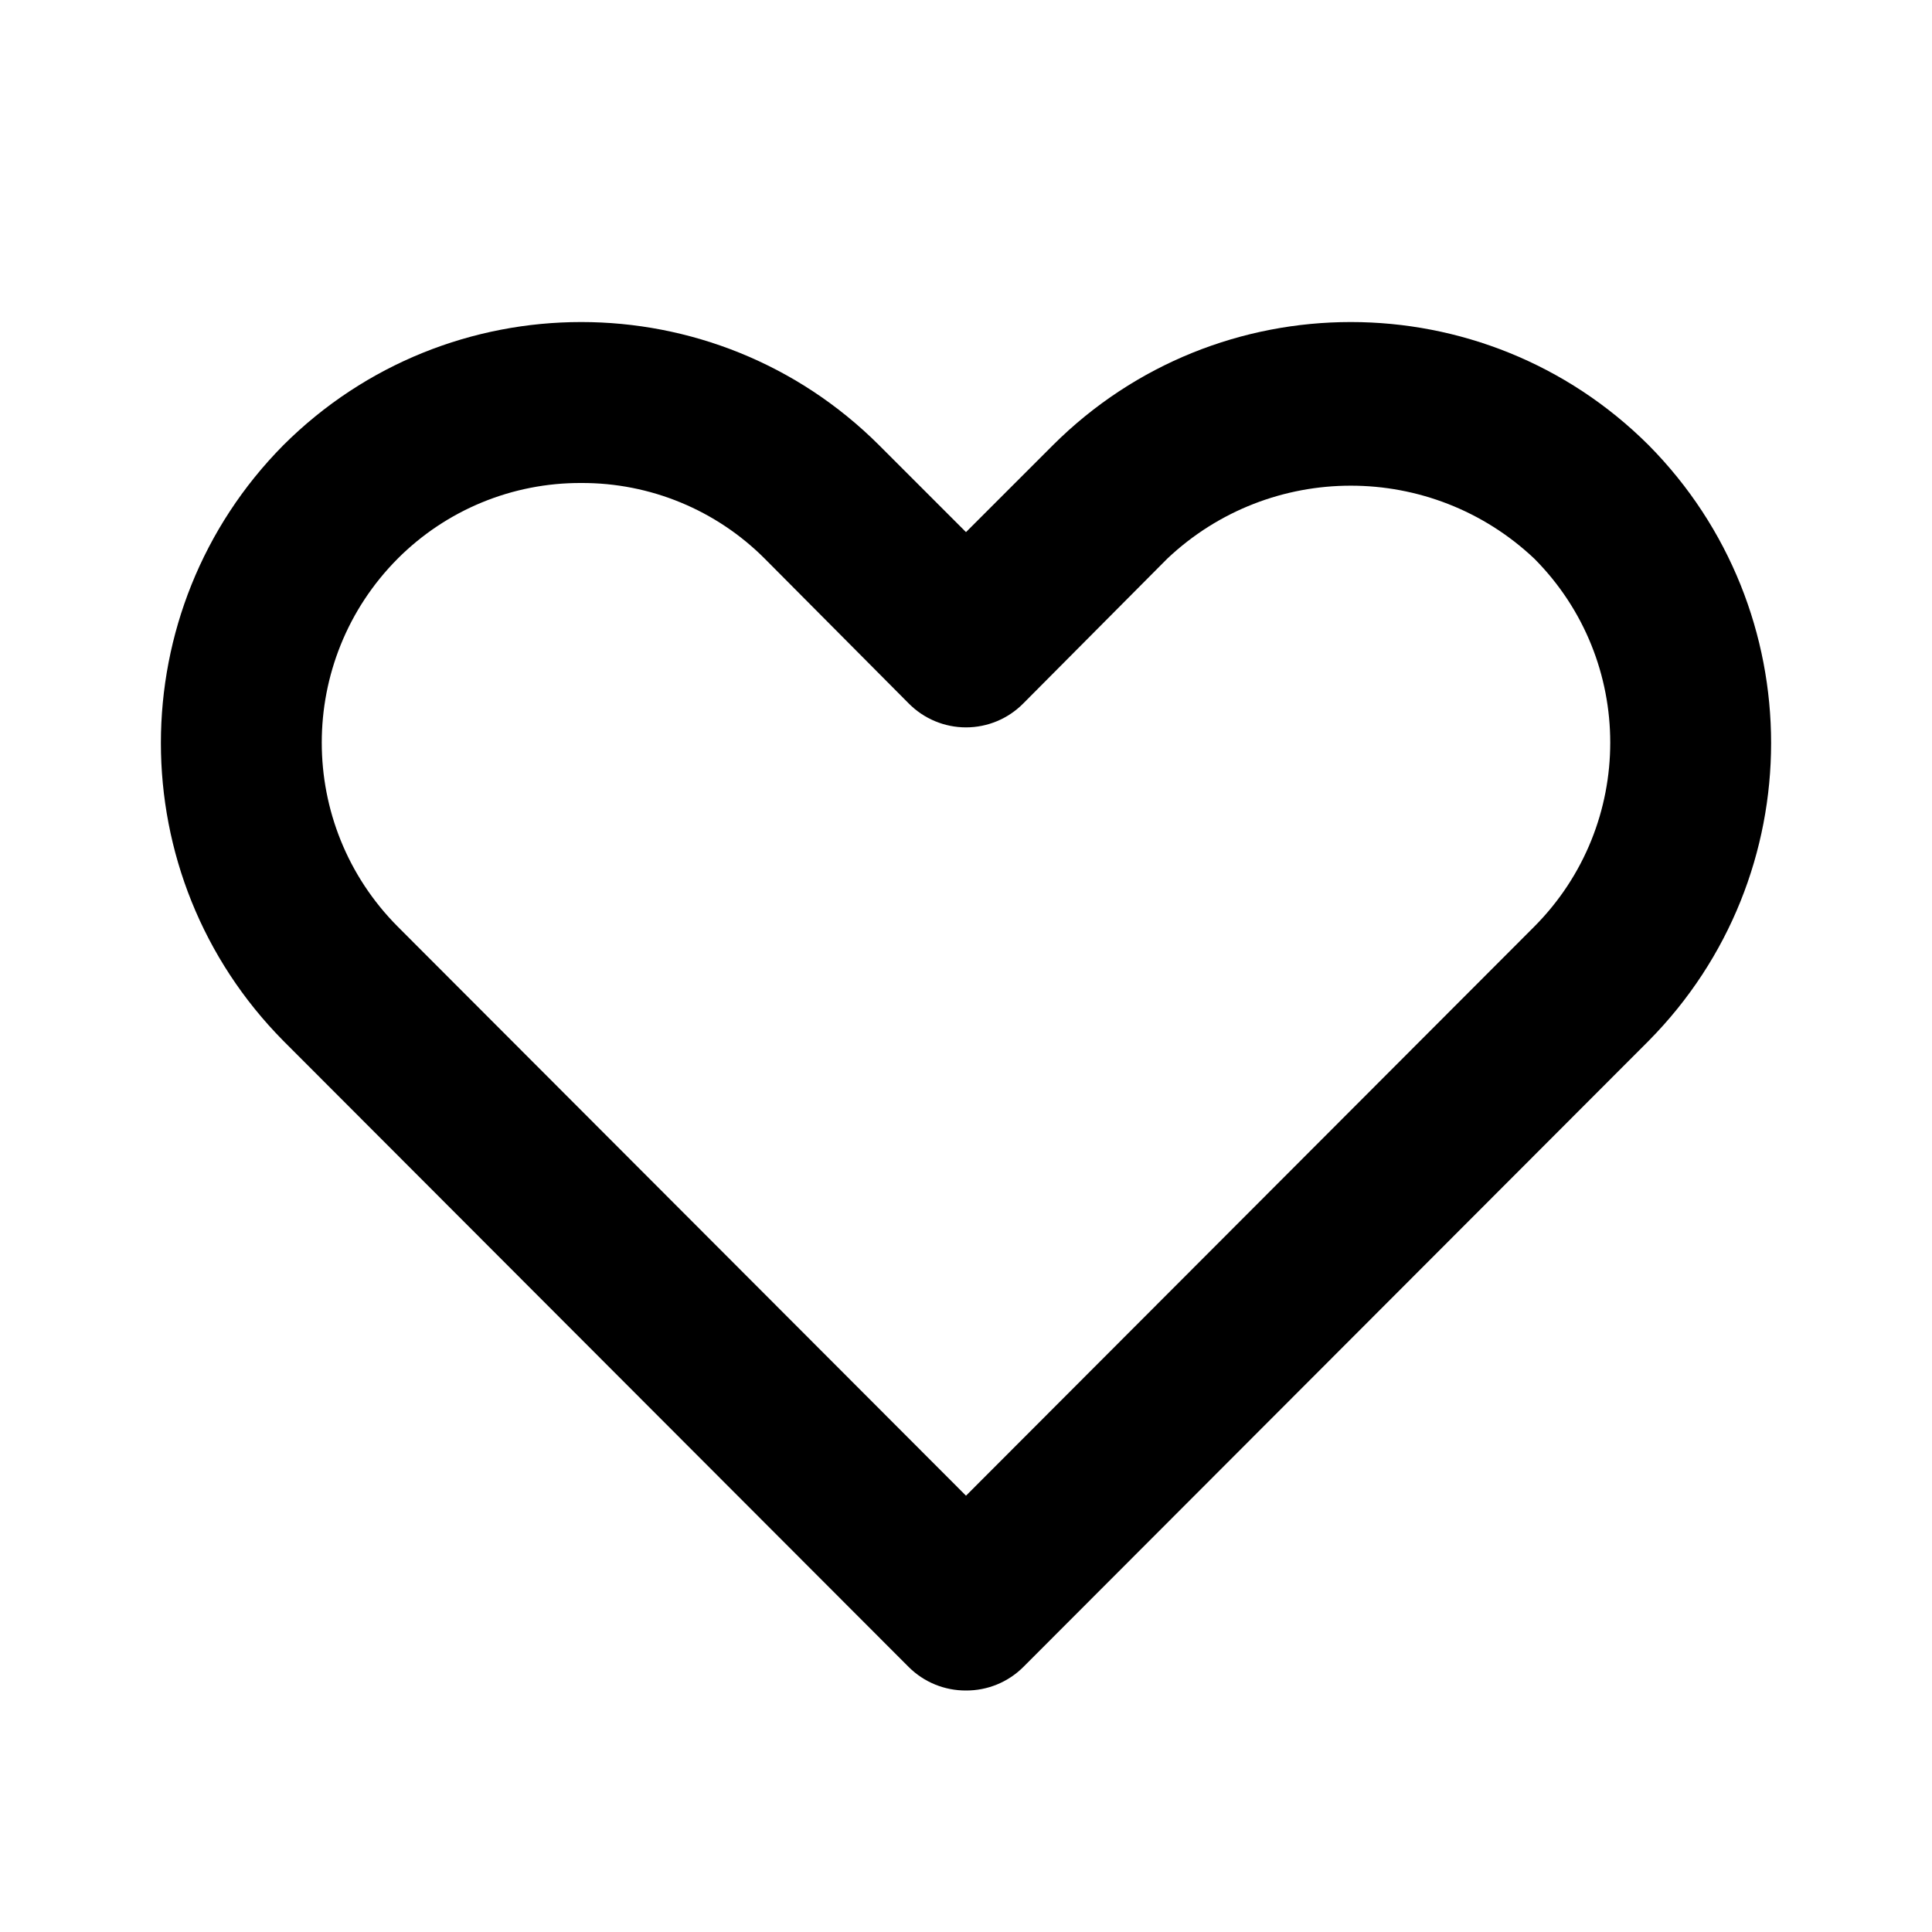
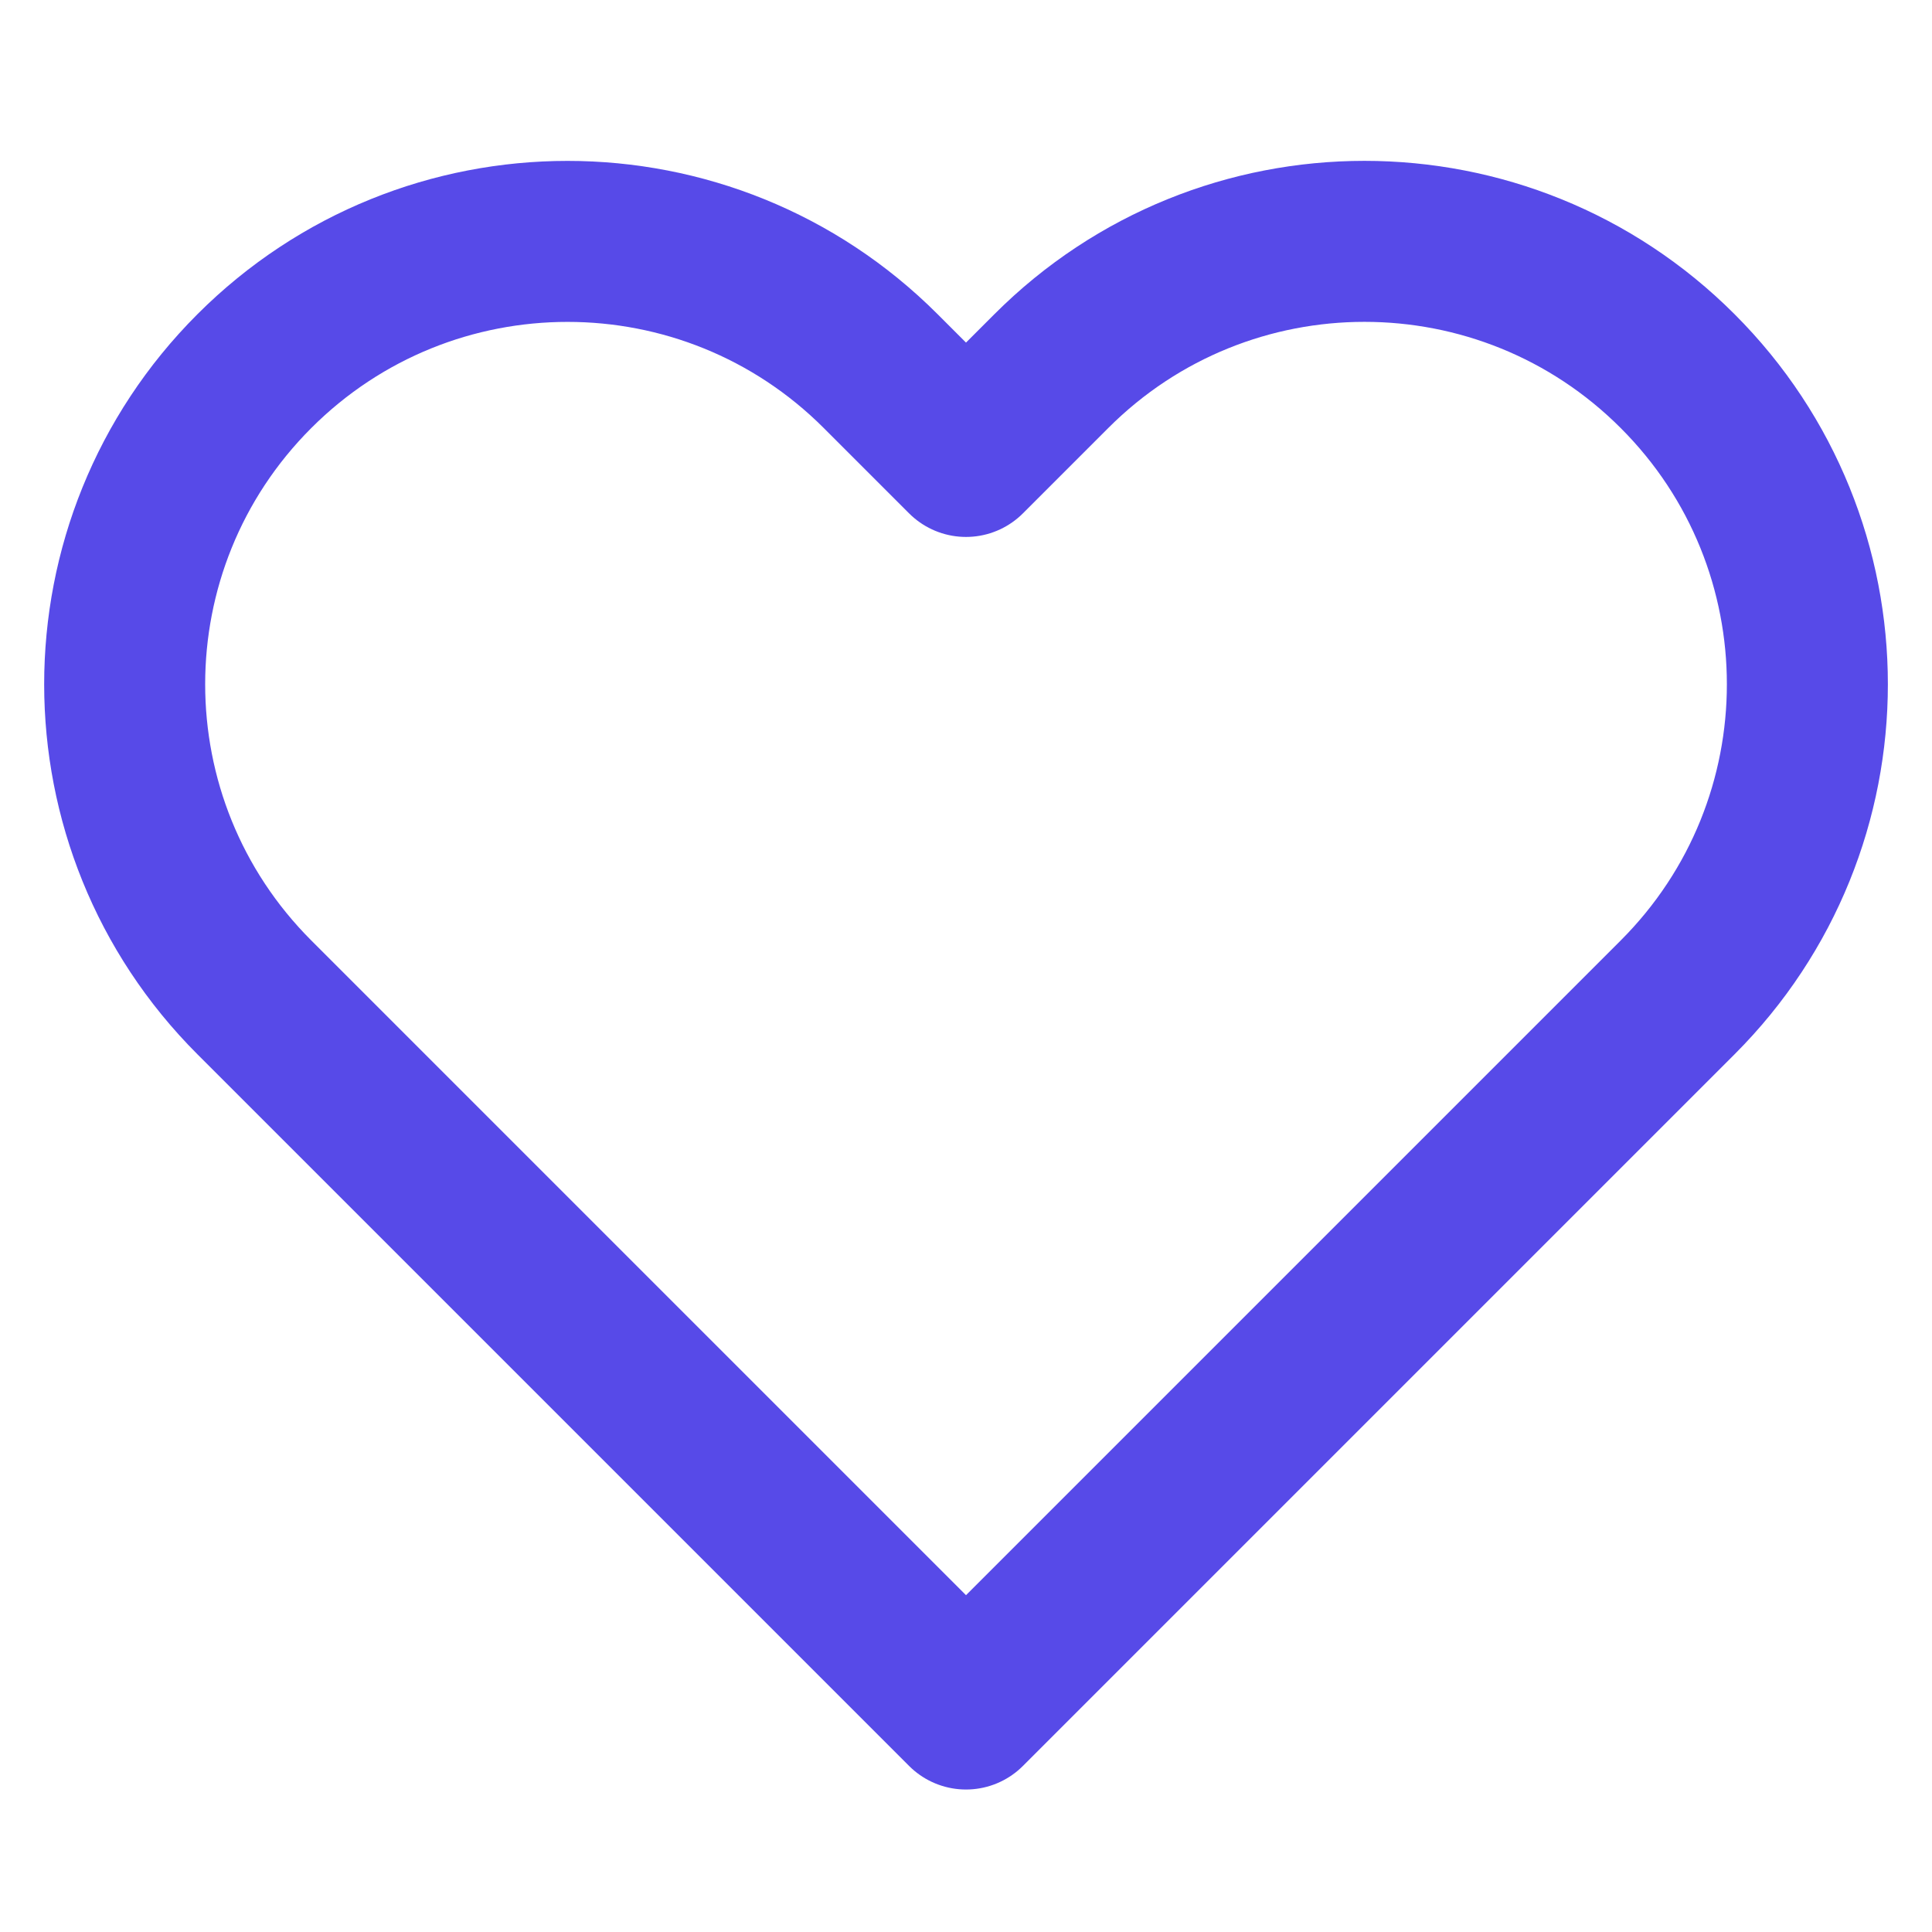
- <svg xmlns="http://www.w3.org/2000/svg" viewBox="0 0 24 24">
-   <g data-name="Layer 2">
-     <g data-name="heart">
-       <rect width="24" height="24" opacity="0" />
-       <path d="M12 21a1 1 0 0 1-.71-.29l-7.77-7.78a5.26 5.26 0 0 1 0-7.4 5.24 5.24 0 0 1 7.4 0L12 6.61l1.08-1.08a5.24 5.24 0 0 1 7.4 0 5.26 5.26 0 0 1 0 7.4l-7.77 7.78A1 1 0 0 1 12 21zM7.22 6a3.2 3.2 0 0 0-2.28.94 3.24 3.24 0 0 0 0 4.57L12 18.58l7.06-7.07a3.24 3.24 0 0 0 0-4.57 3.32 3.32 0 0 0-4.56 0l-1.79 1.8a1 1 0 0 1-1.42 0L9.5 6.94A3.2 3.2 0 0 0 7.22 6z" />
-     </g>
-   </g>
+ <svg xmlns="http://www.w3.org/2000/svg" width="24" height="24" viewBox="0 0 24 24" fill="none" stroke="#574AE8" stroke-width="2" stroke-linecap="round" stroke-linejoin="round" class="feather feather-heart">
+   <path d="M20.84 4.61a5.5 5.5 0 0 0-7.78 0L12 5.67l-1.06-1.06a5.5 5.5 0 0 0-7.78 7.78l1.06 1.06L12 21.23l7.78-7.78 1.06-1.06a5.5 5.5 0 0 0 0-7.78z" />
</svg>
